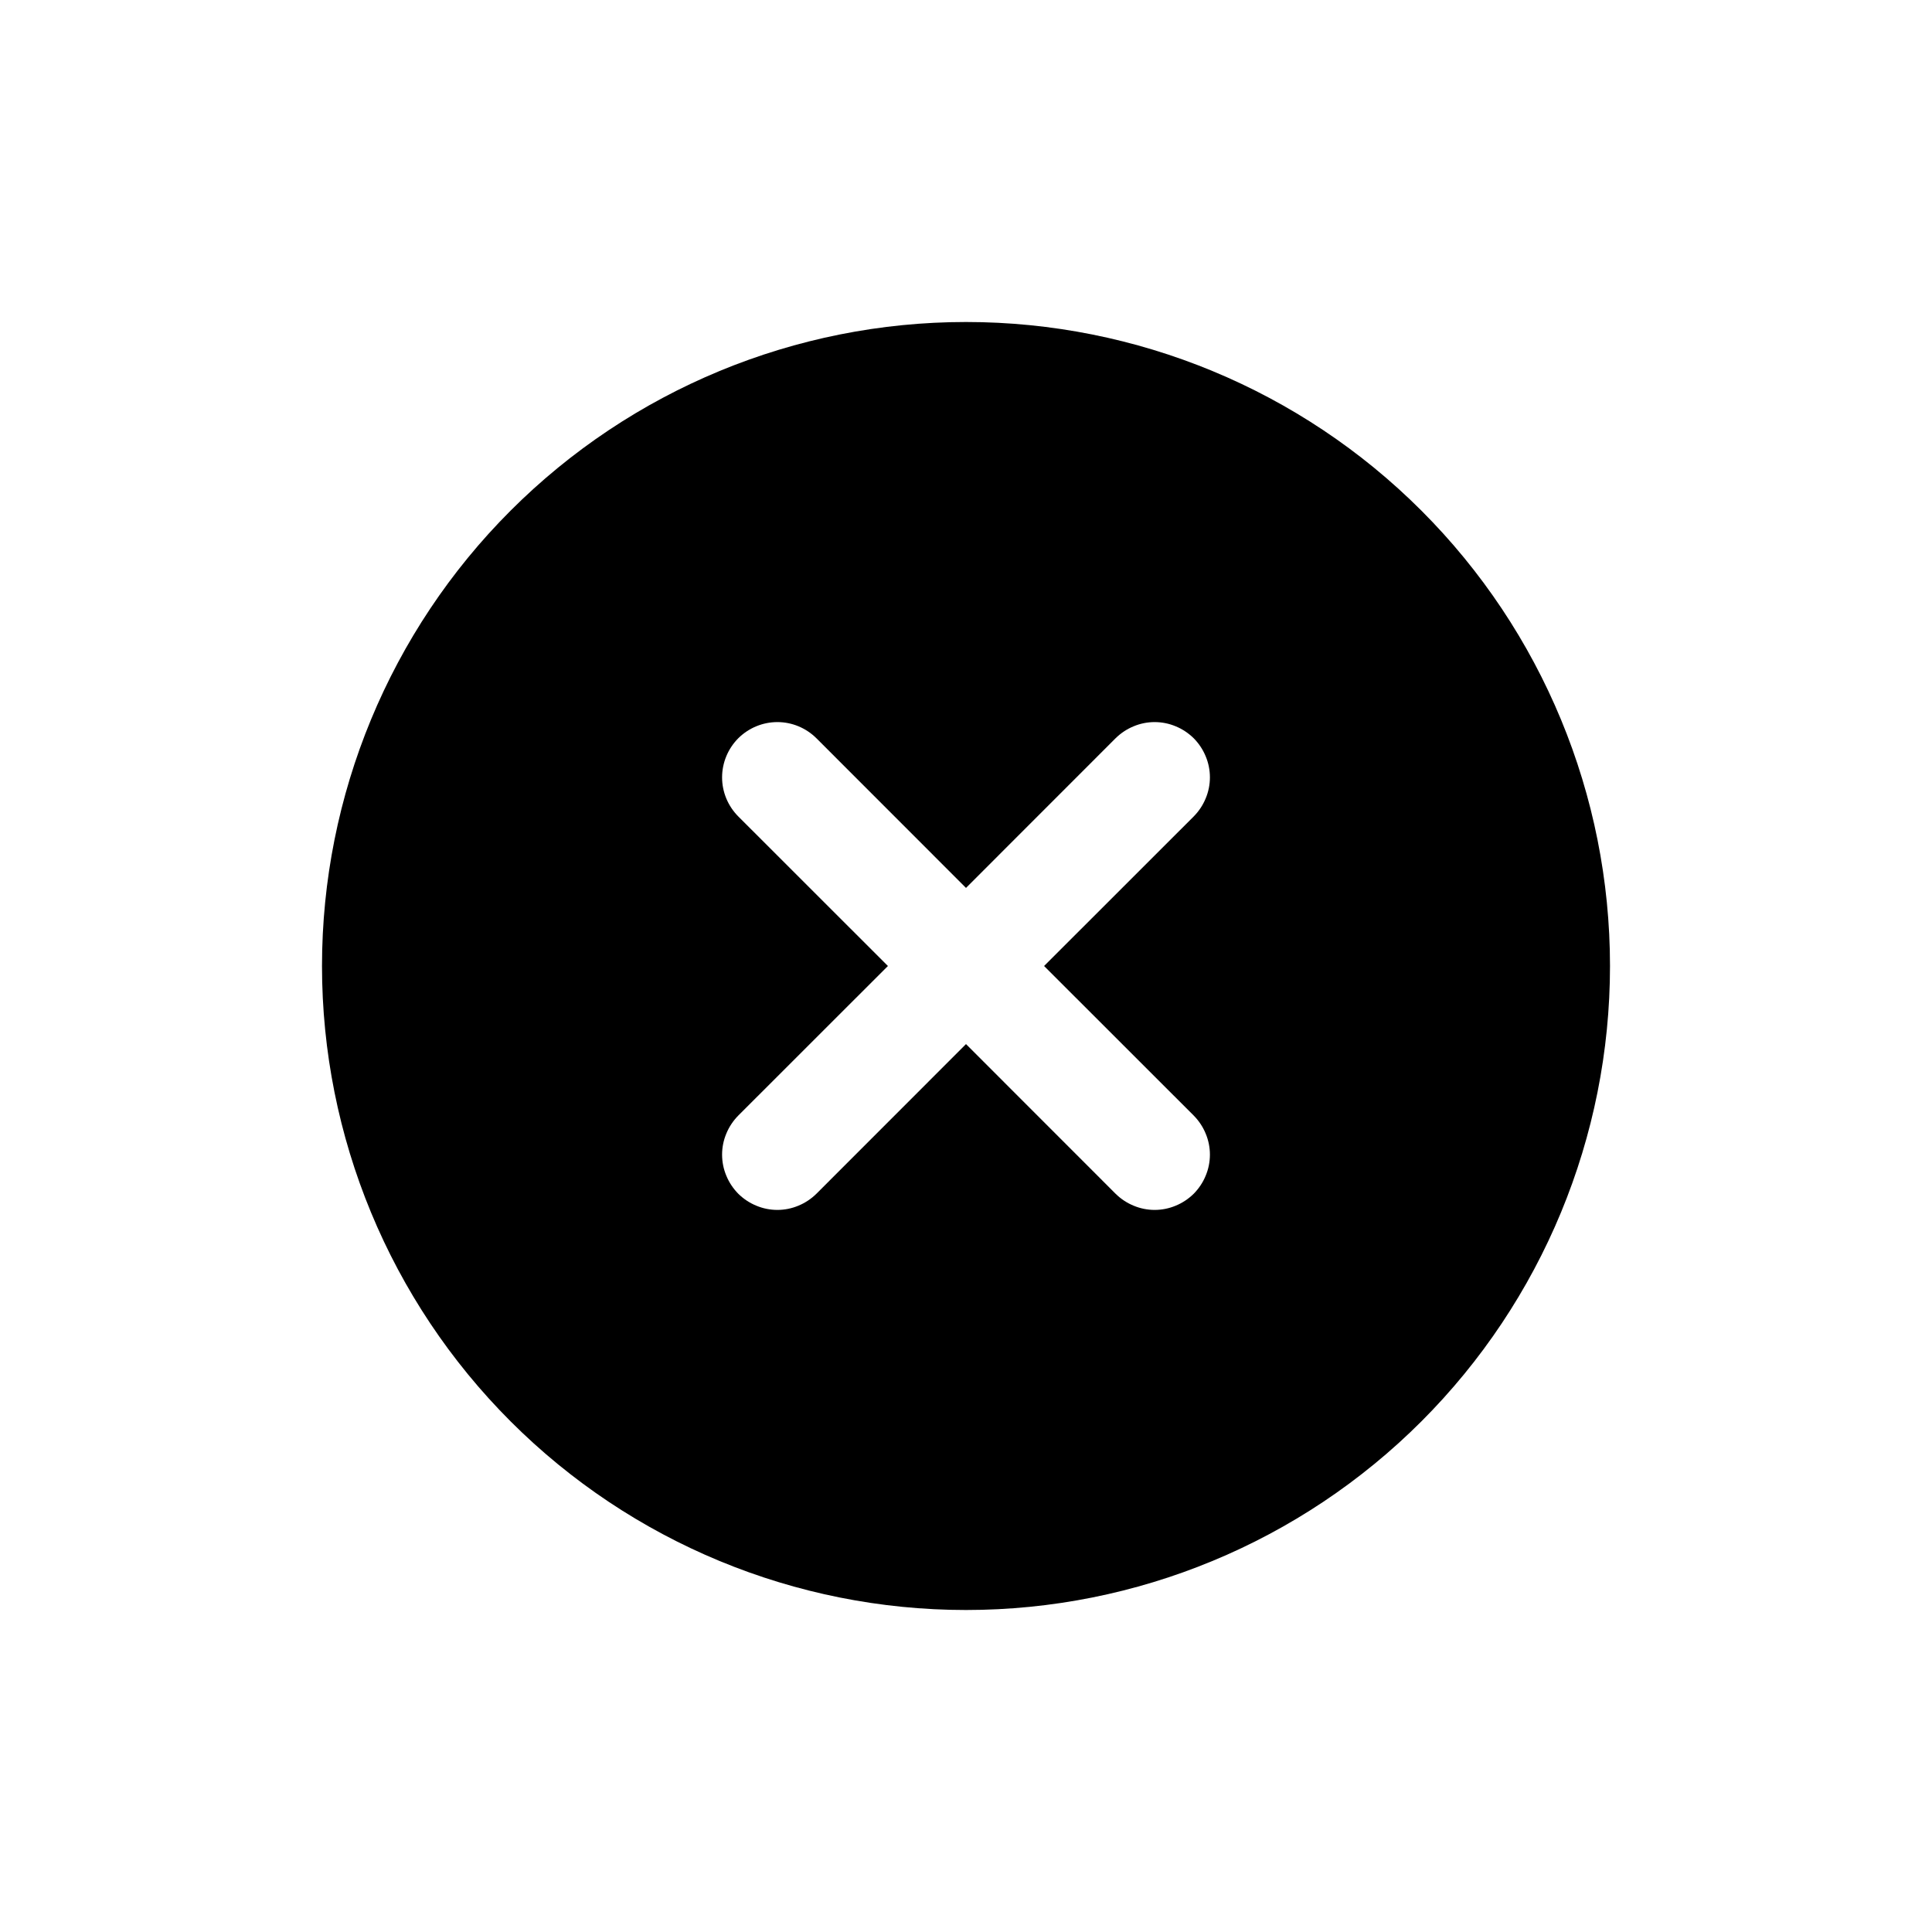
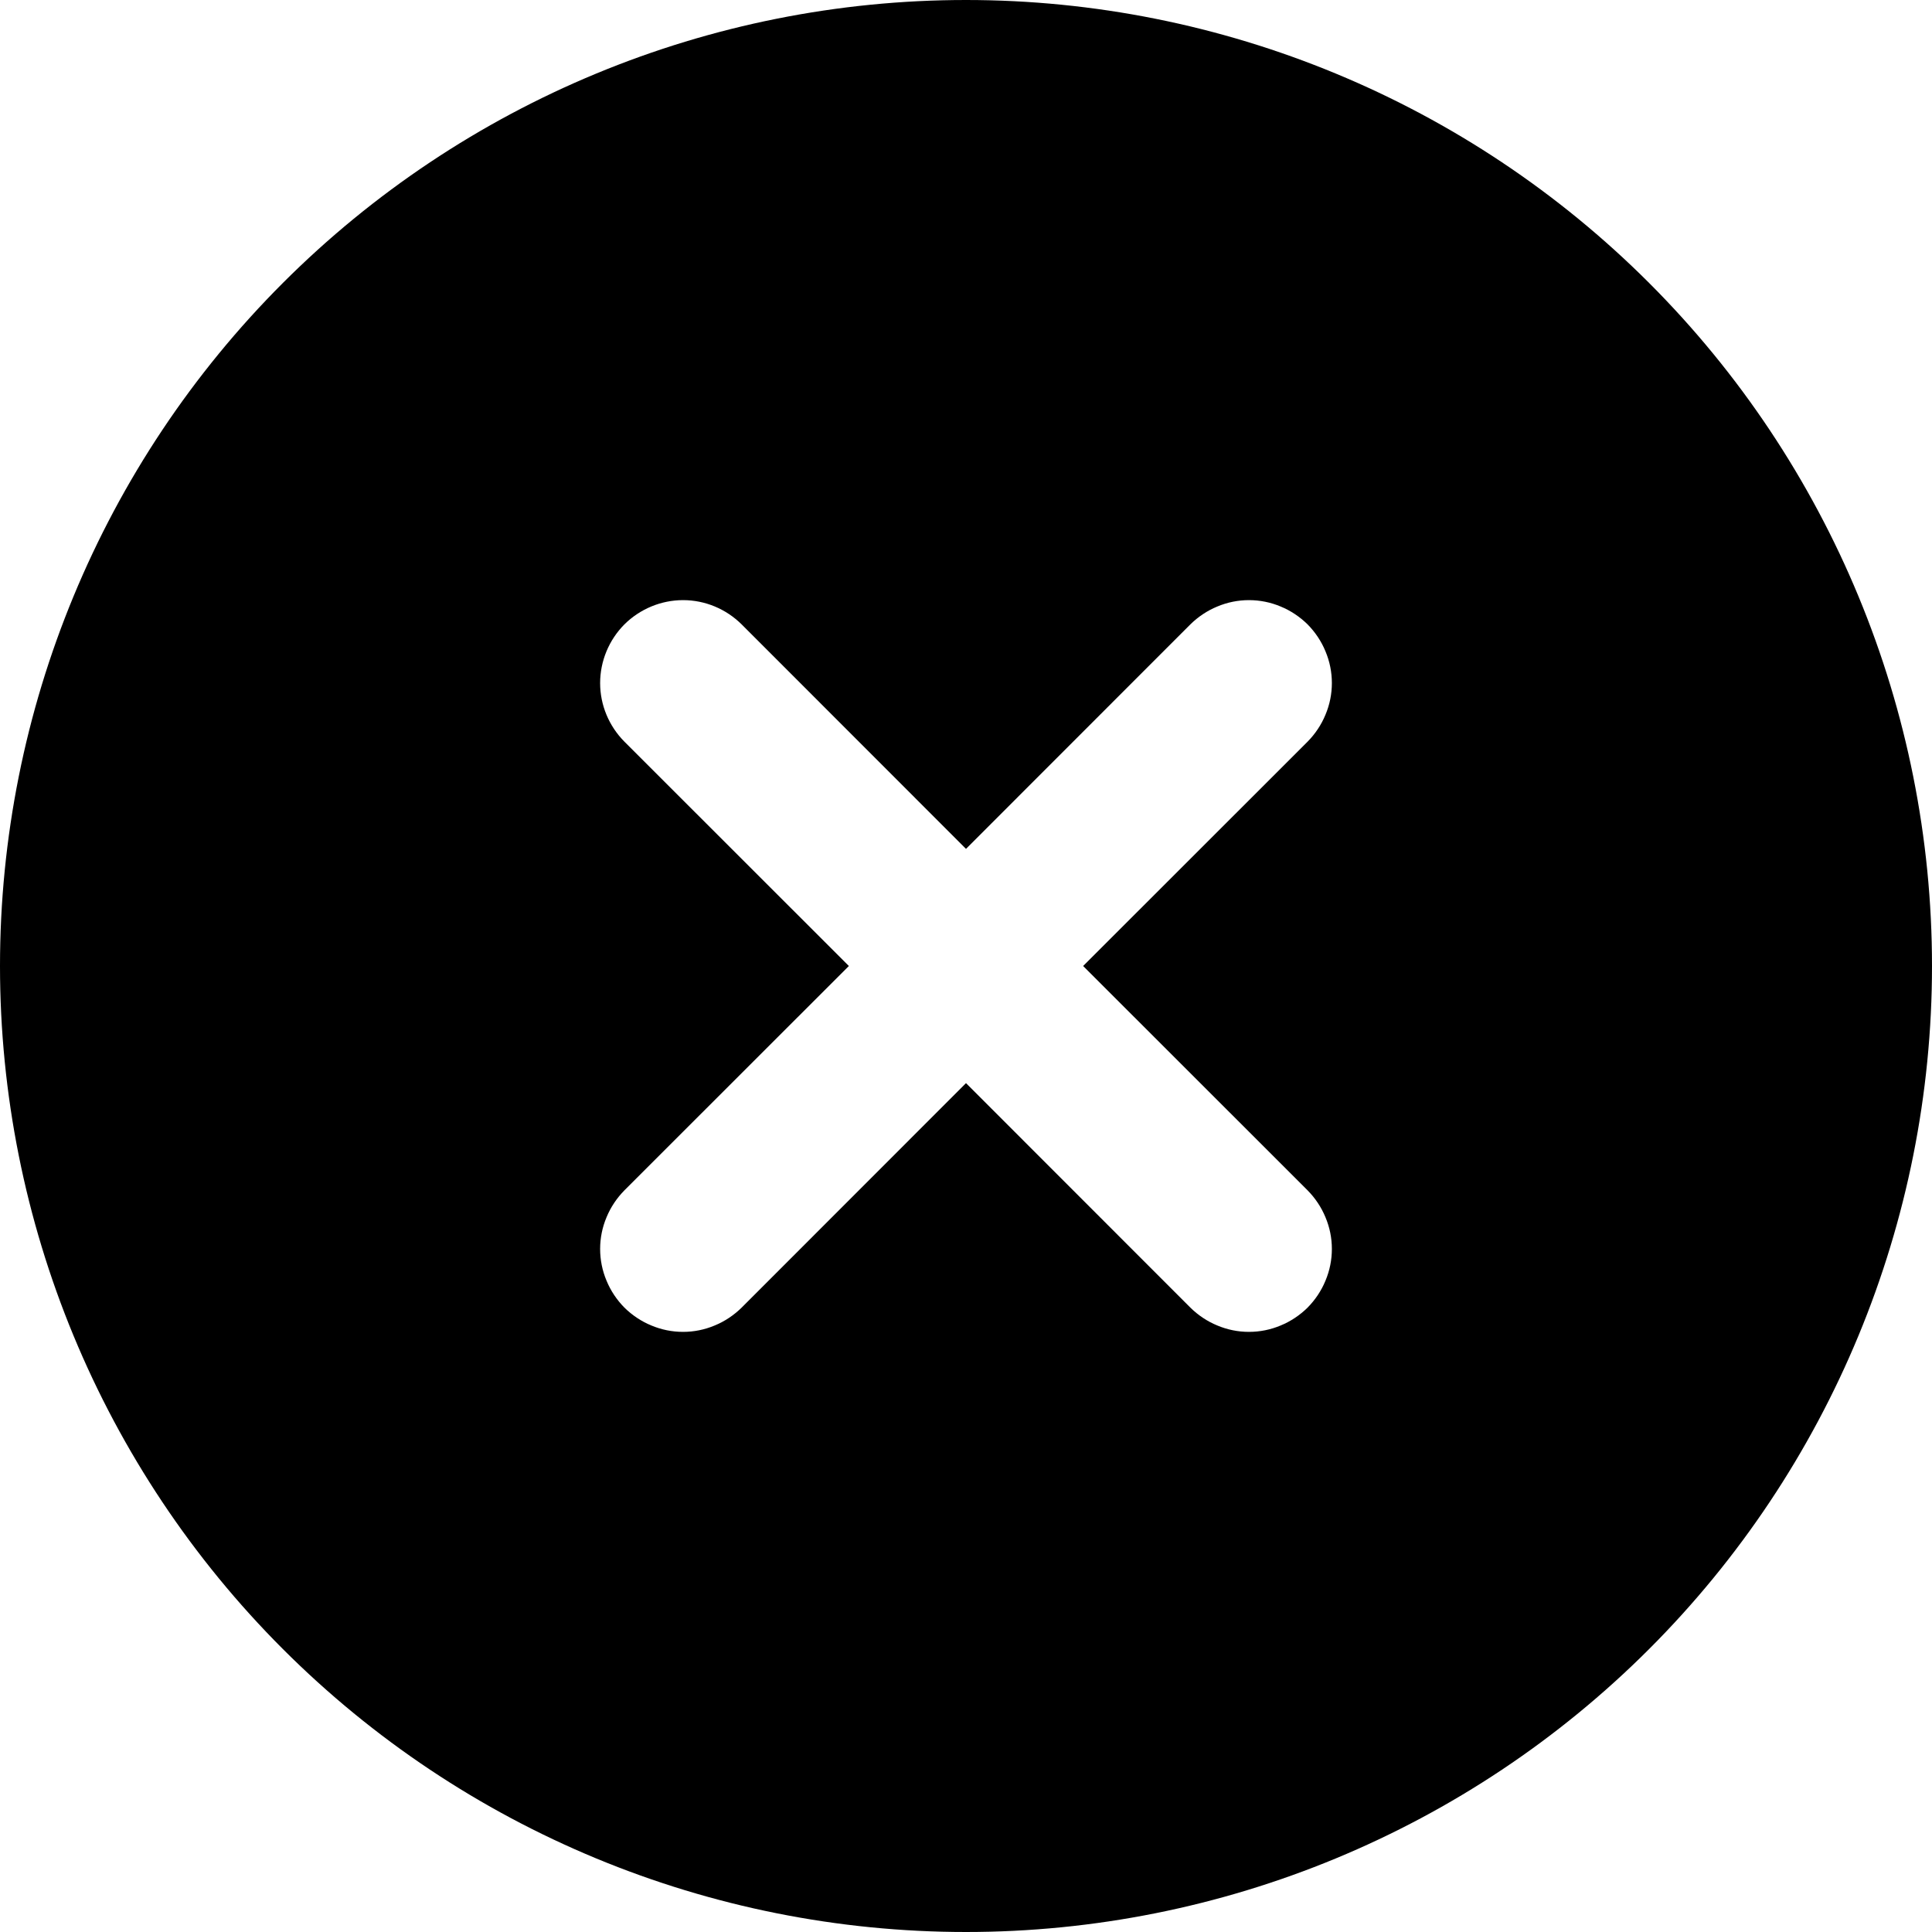
- <svg xmlns="http://www.w3.org/2000/svg" width="2.4rem" height="2.4rem" viewBox="0 0 24 24" fill="none">
-   <path d="M12 4C14.122 4 16.157 4.843 17.657 6.343C19.157 7.843 20 9.878 20 12C20 14.122 19.157 16.157 17.657 17.657C16.157 19.157 14.122 20 12 20C9.878 20 7.843 19.157 6.343 17.657C4.843 16.157 4 14.122 4 12C4 9.878 4.843 7.843 6.343 6.343C7.843 4.843 9.878 4 12 4ZM12 11.03L10.142 9.171C10.013 9.043 9.839 8.97 9.657 8.97C9.475 8.97 9.3 9.043 9.171 9.171C9.043 9.3 8.97 9.475 8.97 9.657C8.97 9.839 9.043 10.013 9.171 10.142L11.03 12L9.171 13.858C9.108 13.922 9.057 13.998 9.023 14.081C8.988 14.164 8.97 14.253 8.97 14.343C8.97 14.434 8.988 14.523 9.023 14.606C9.057 14.689 9.108 14.765 9.171 14.829C9.235 14.892 9.311 14.943 9.394 14.977C9.477 15.012 9.566 15.03 9.657 15.03C9.747 15.03 9.836 15.012 9.919 14.977C10.002 14.943 10.078 14.892 10.142 14.829L12 12.97L13.858 14.829C13.922 14.892 13.998 14.943 14.081 14.977C14.164 15.012 14.253 15.03 14.343 15.03C14.434 15.03 14.523 15.012 14.606 14.977C14.689 14.943 14.765 14.892 14.829 14.829C14.892 14.765 14.943 14.689 14.977 14.606C15.012 14.523 15.03 14.434 15.03 14.343C15.03 14.253 15.012 14.164 14.977 14.081C14.943 13.998 14.892 13.922 14.829 13.858L12.97 12L14.829 10.142C14.892 10.078 14.943 10.002 14.977 9.919C15.012 9.836 15.03 9.747 15.03 9.657C15.03 9.566 15.012 9.477 14.977 9.394C14.943 9.311 14.892 9.235 14.829 9.171C14.765 9.108 14.689 9.057 14.606 9.023C14.523 8.988 14.434 8.97 14.343 8.97C14.253 8.97 14.164 8.988 14.081 9.023C13.998 9.057 13.922 9.108 13.858 9.171L12 11.03Z" fill="currentColor" />
+ <svg xmlns="http://www.w3.org/2000/svg" width="2.4rem" height="2.4rem" viewBox="0 0 16 16" fill="none">
+   <path d="M8 0C10.122 0 12.157 0.843 13.657 2.343C15.157 3.843 16 5.878 16 8C16 10.122 15.157 12.157 13.657 13.657C12.157 15.157 10.122 16 8 16C5.878 16 3.843 15.157 2.343 13.657C0.843 12.157 0 10.122 0 8C0 5.878 0.843 3.843 2.343 2.343C3.843 0.843 5.878 0 8 0ZM8 7.03L6.142 5.171C6.013 5.043 5.839 4.97 5.657 4.97C5.475 4.97 5.3 5.043 5.171 5.171C5.043 5.3 4.97 5.475 4.97 5.657C4.97 5.839 5.043 6.013 5.171 6.142L7.03 8L5.171 9.858C5.108 9.922 5.057 9.998 5.023 10.081C4.988 10.164 4.97 10.253 4.97 10.343C4.97 10.434 4.988 10.523 5.023 10.606C5.057 10.689 5.108 10.765 5.171 10.829C5.235 10.892 5.311 10.943 5.394 10.977C5.477 11.012 5.566 11.03 5.657 11.03C5.747 11.03 5.836 11.012 5.919 10.977C6.002 10.943 6.078 10.892 6.142 10.829L8 8.97L9.858 10.829C9.922 10.892 9.998 10.943 10.081 10.977C10.164 11.012 10.253 11.03 10.343 11.03C10.434 11.03 10.523 11.012 10.606 10.977C10.689 10.943 10.765 10.892 10.829 10.829C10.892 10.765 10.943 10.689 10.977 10.606C11.012 10.523 11.03 10.434 11.03 10.343C11.03 10.253 11.012 10.164 10.977 10.081C10.943 9.998 10.892 9.922 10.829 9.858L8.97 8L10.829 6.142C10.892 6.078 10.943 6.002 10.977 5.919C11.012 5.836 11.03 5.747 11.03 5.657C11.03 5.566 11.012 5.477 10.977 5.394C10.943 5.311 10.892 5.235 10.829 5.171C10.765 5.108 10.689 5.057 10.606 5.023C10.523 4.988 10.434 4.97 10.343 4.97C10.253 4.97 10.164 4.988 10.081 5.023C9.998 5.057 9.922 5.108 9.858 5.171L8 7.03Z" fill="currentColor" />
</svg>
